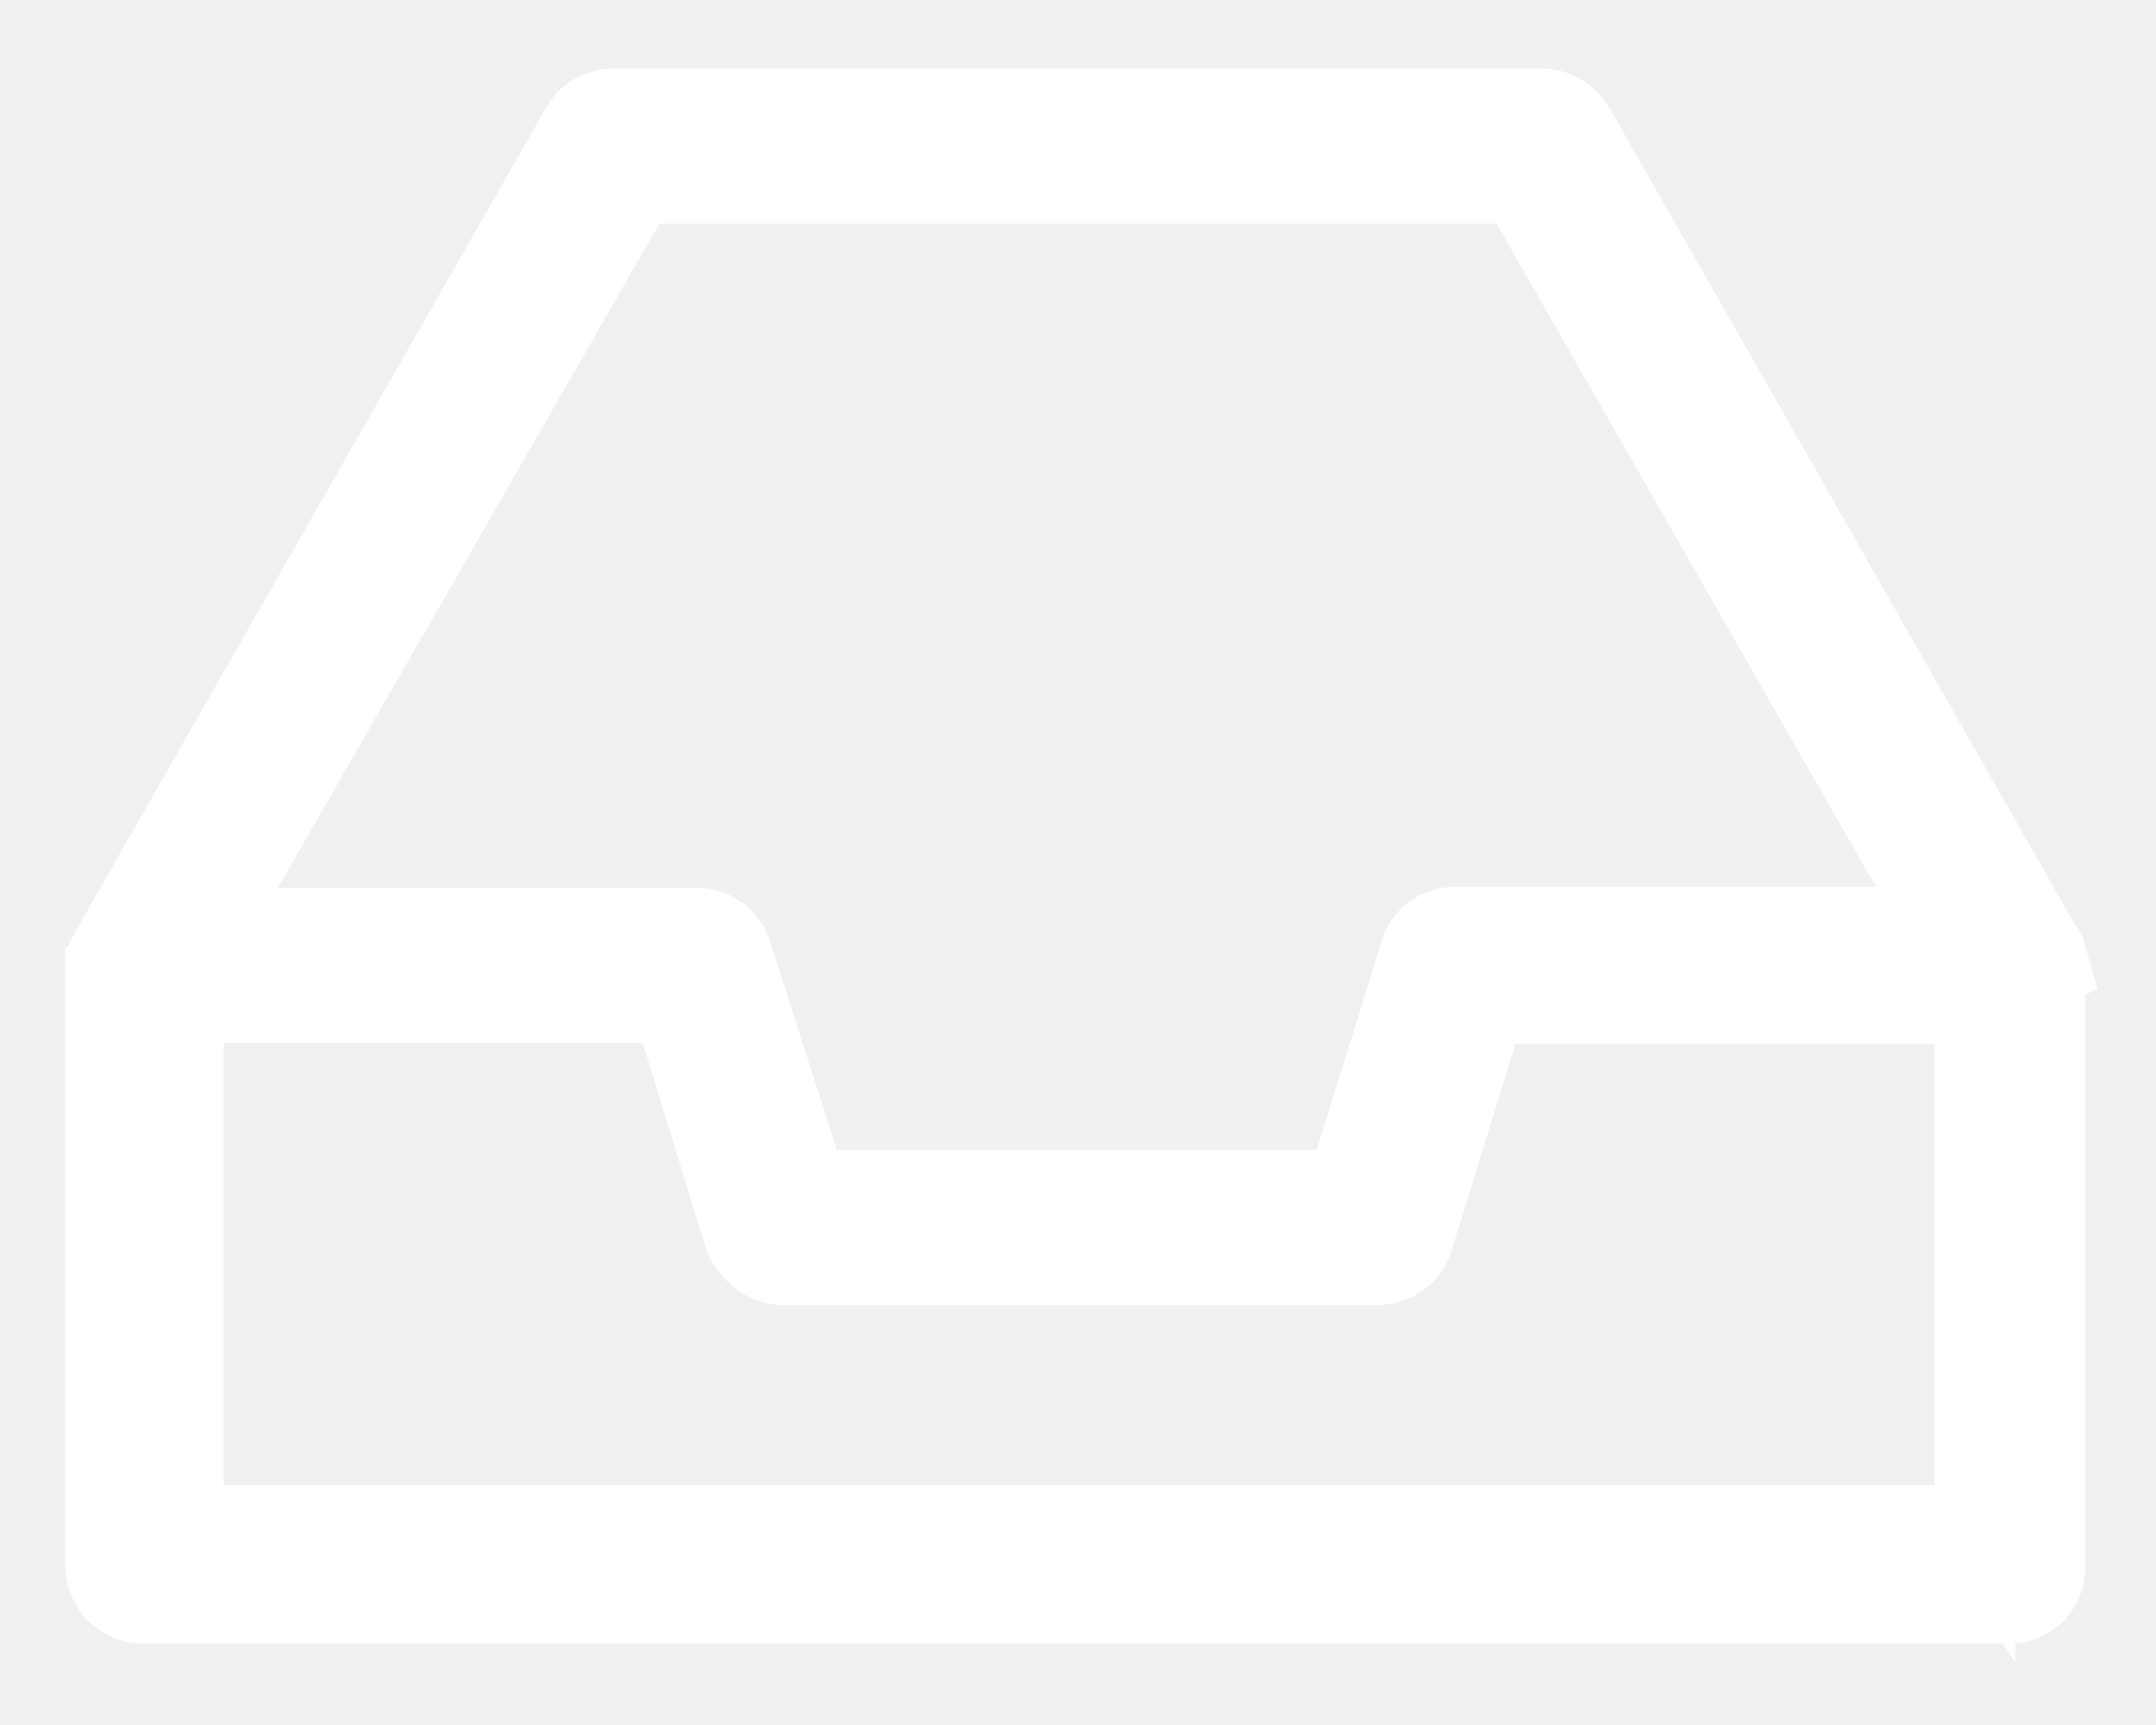
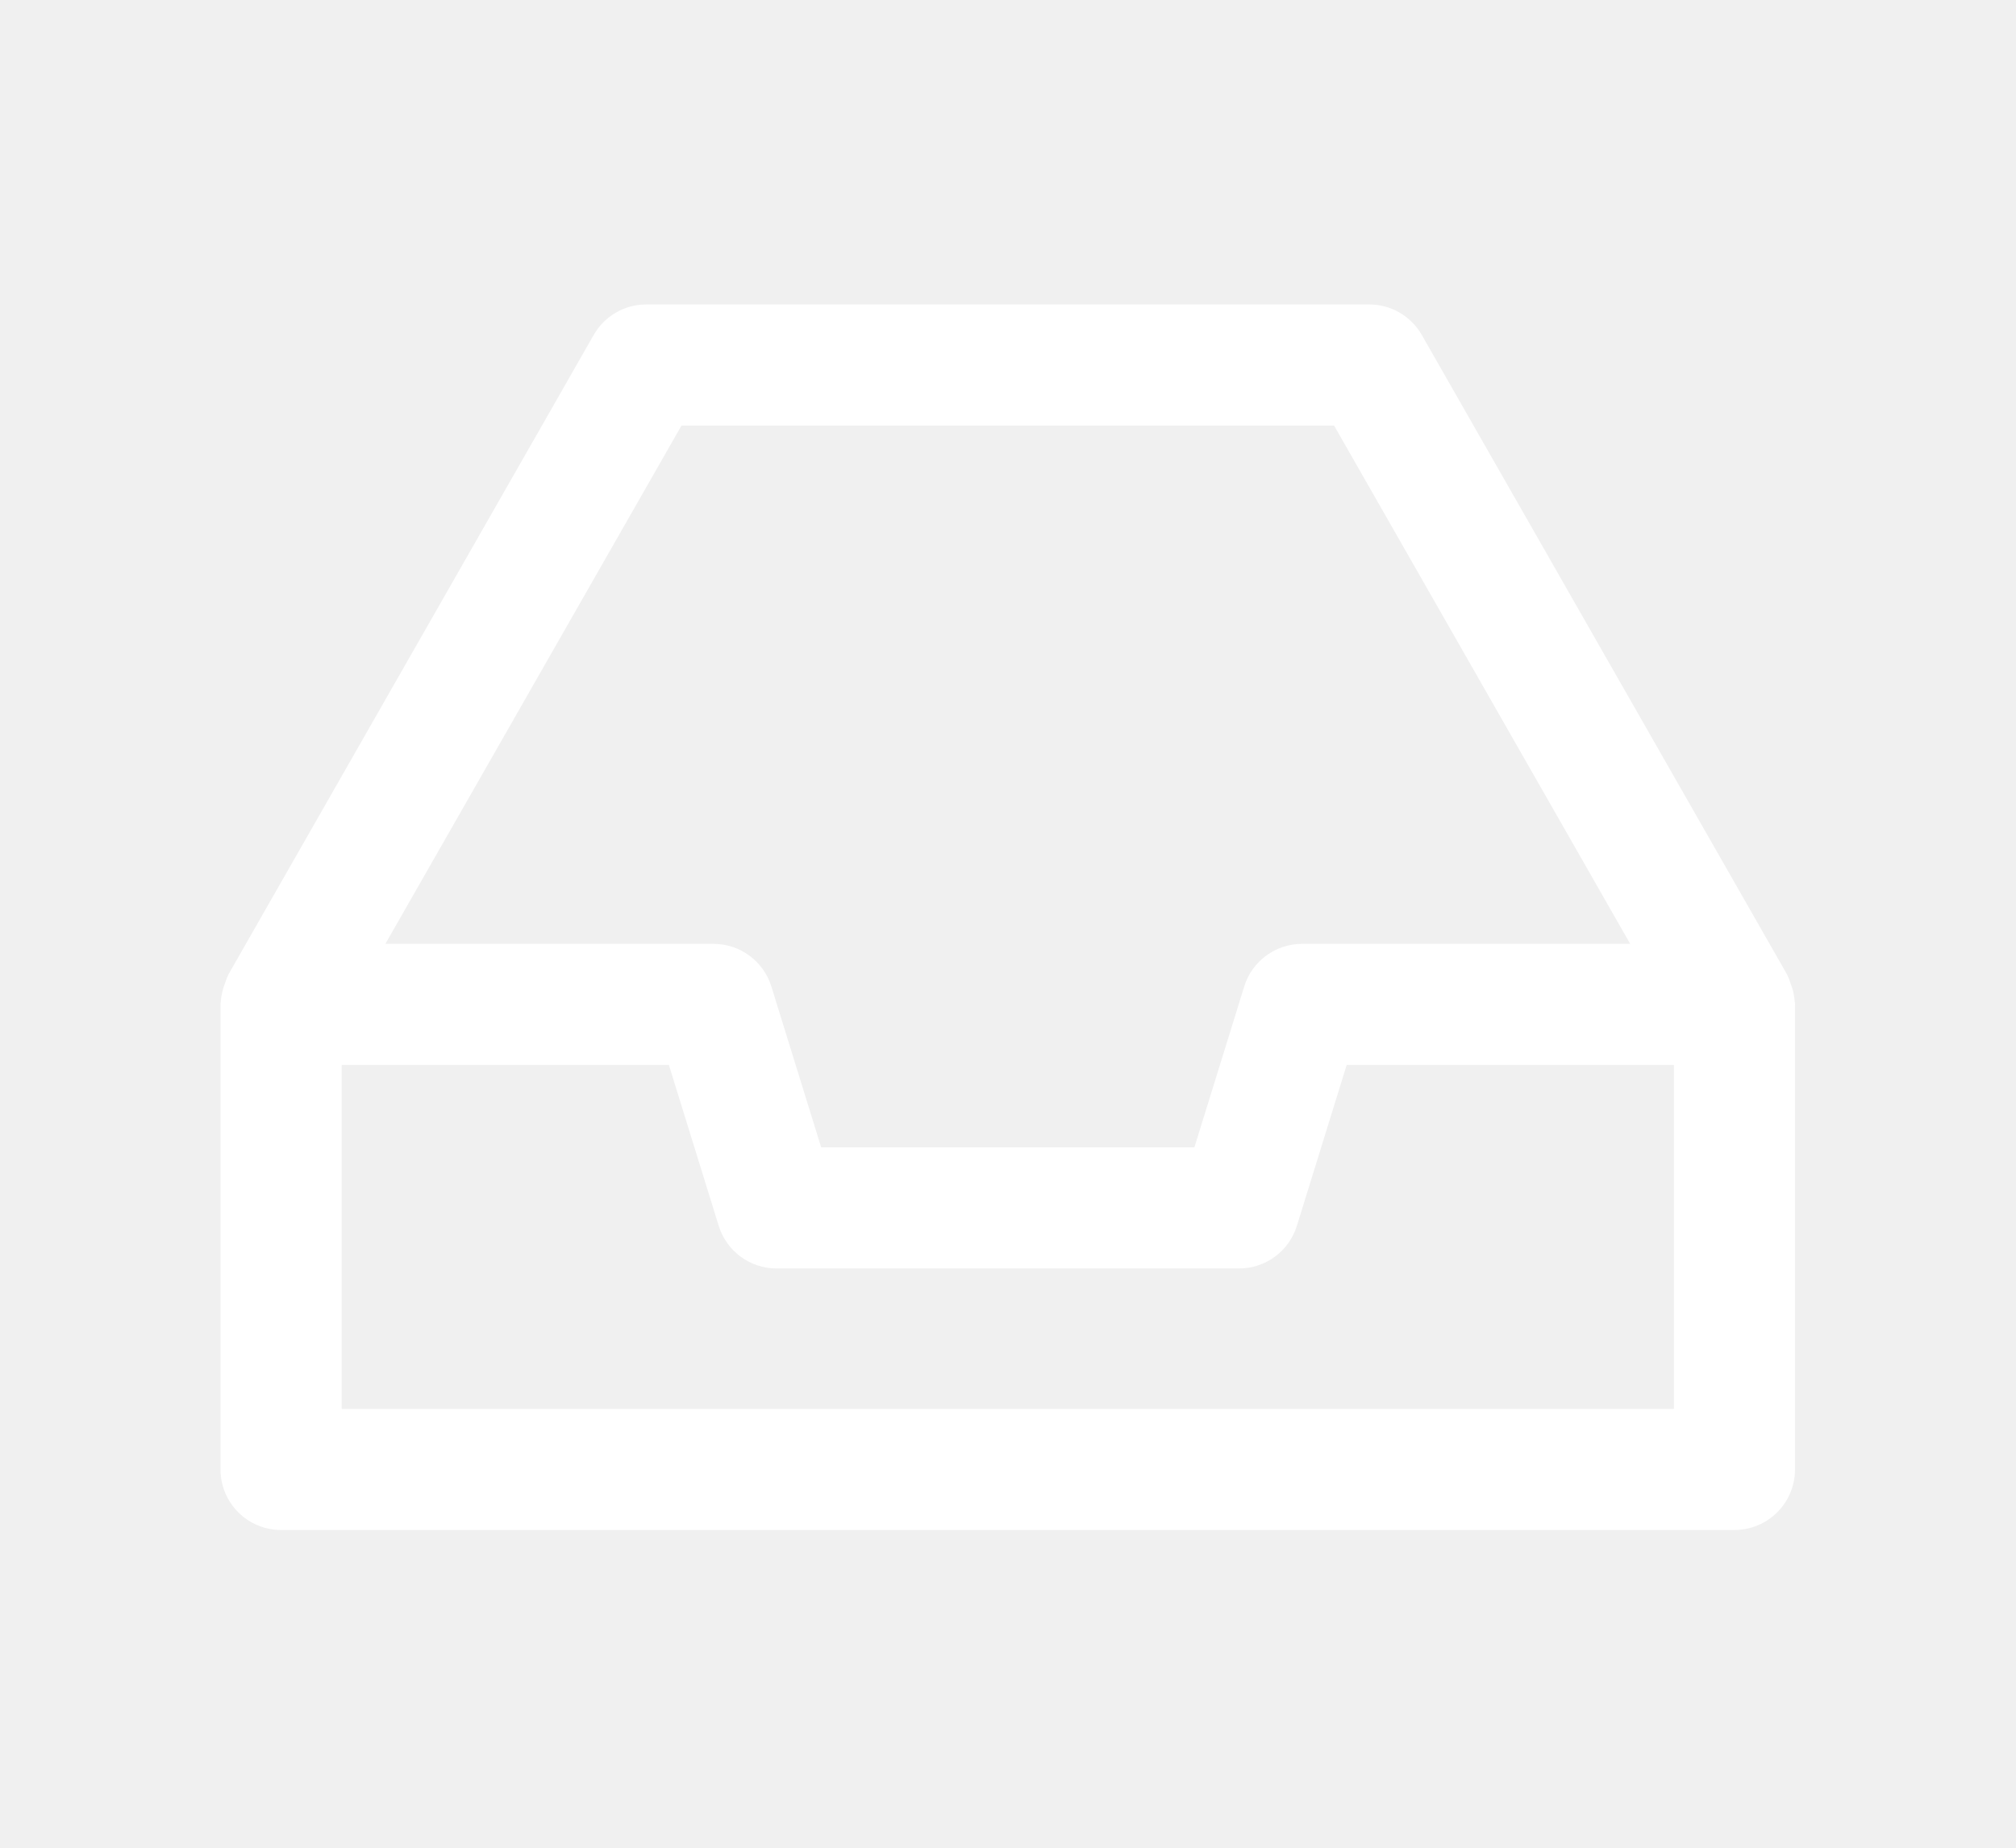
- <svg xmlns="http://www.w3.org/2000/svg" width="20" height="16">
-   <path fill="#FFF" stroke="#FFF" stroke-width=".75" d="M19 8.94l-.02-.07c0-.02 0-.04-.03-.06L14.6 1.18c-.06-.1-.18-.17-.3-.17H5.7c-.13 0-.24.06-.3.16L1.04 8.8 1 8.88c0 .02 0 .05-.02.07v5.56c0 .2.15.36.35.36h17.3c.2 0 .34-.15.34-.34V8.95zM5.9 1.7h8.2l3.95 6.9H13.5c-.15 0-.3.1-.33.26l-.68 2.18h-5l-.7-2.18c-.04-.15-.17-.25-.33-.25H1.93L5.9 1.7zm12.4 12.45H1.7V9.3h4.54l.67 2.18c.08.15.2.25.36.25h5.5c.16 0 .3-.1.34-.25l.67-2.17h4.54v4.87z" />
+ <svg xmlns="http://www.w3.org/2000/svg" width="24" height="22" viewBox="0 0 24 22">
+   <path d="M21.369 11.959v5.537c0 .398-.323.721-.721.721h-17.302c-.398 0-.721-.323-.721-.721v-5.537l.009-.086.011-.058.013-.05.041-.116.021-.048 4.348-7.613c.128-.225.367-.363.626-.363h8.606c.259 0 .498.139.626.363l4.346 7.61.023.05.042.12.013.049.011.063.009.079zm-1.442.721h-3.895l-.593 1.915c-.093.302-.373.508-.689.508h-5.505c-.316 0-.596-.206-.689-.508l-.593-1.915h-3.895v4.095h15.86v-4.095zm-11.814-7.613l-3.525 6.171h3.906c.316 0 .596.206.689.508l.593 1.915h4.443l.593-1.915c.093-.302.373-.508.689-.508h3.906l-3.525-6.171h-7.769z" fill="#fff" />
</svg>
